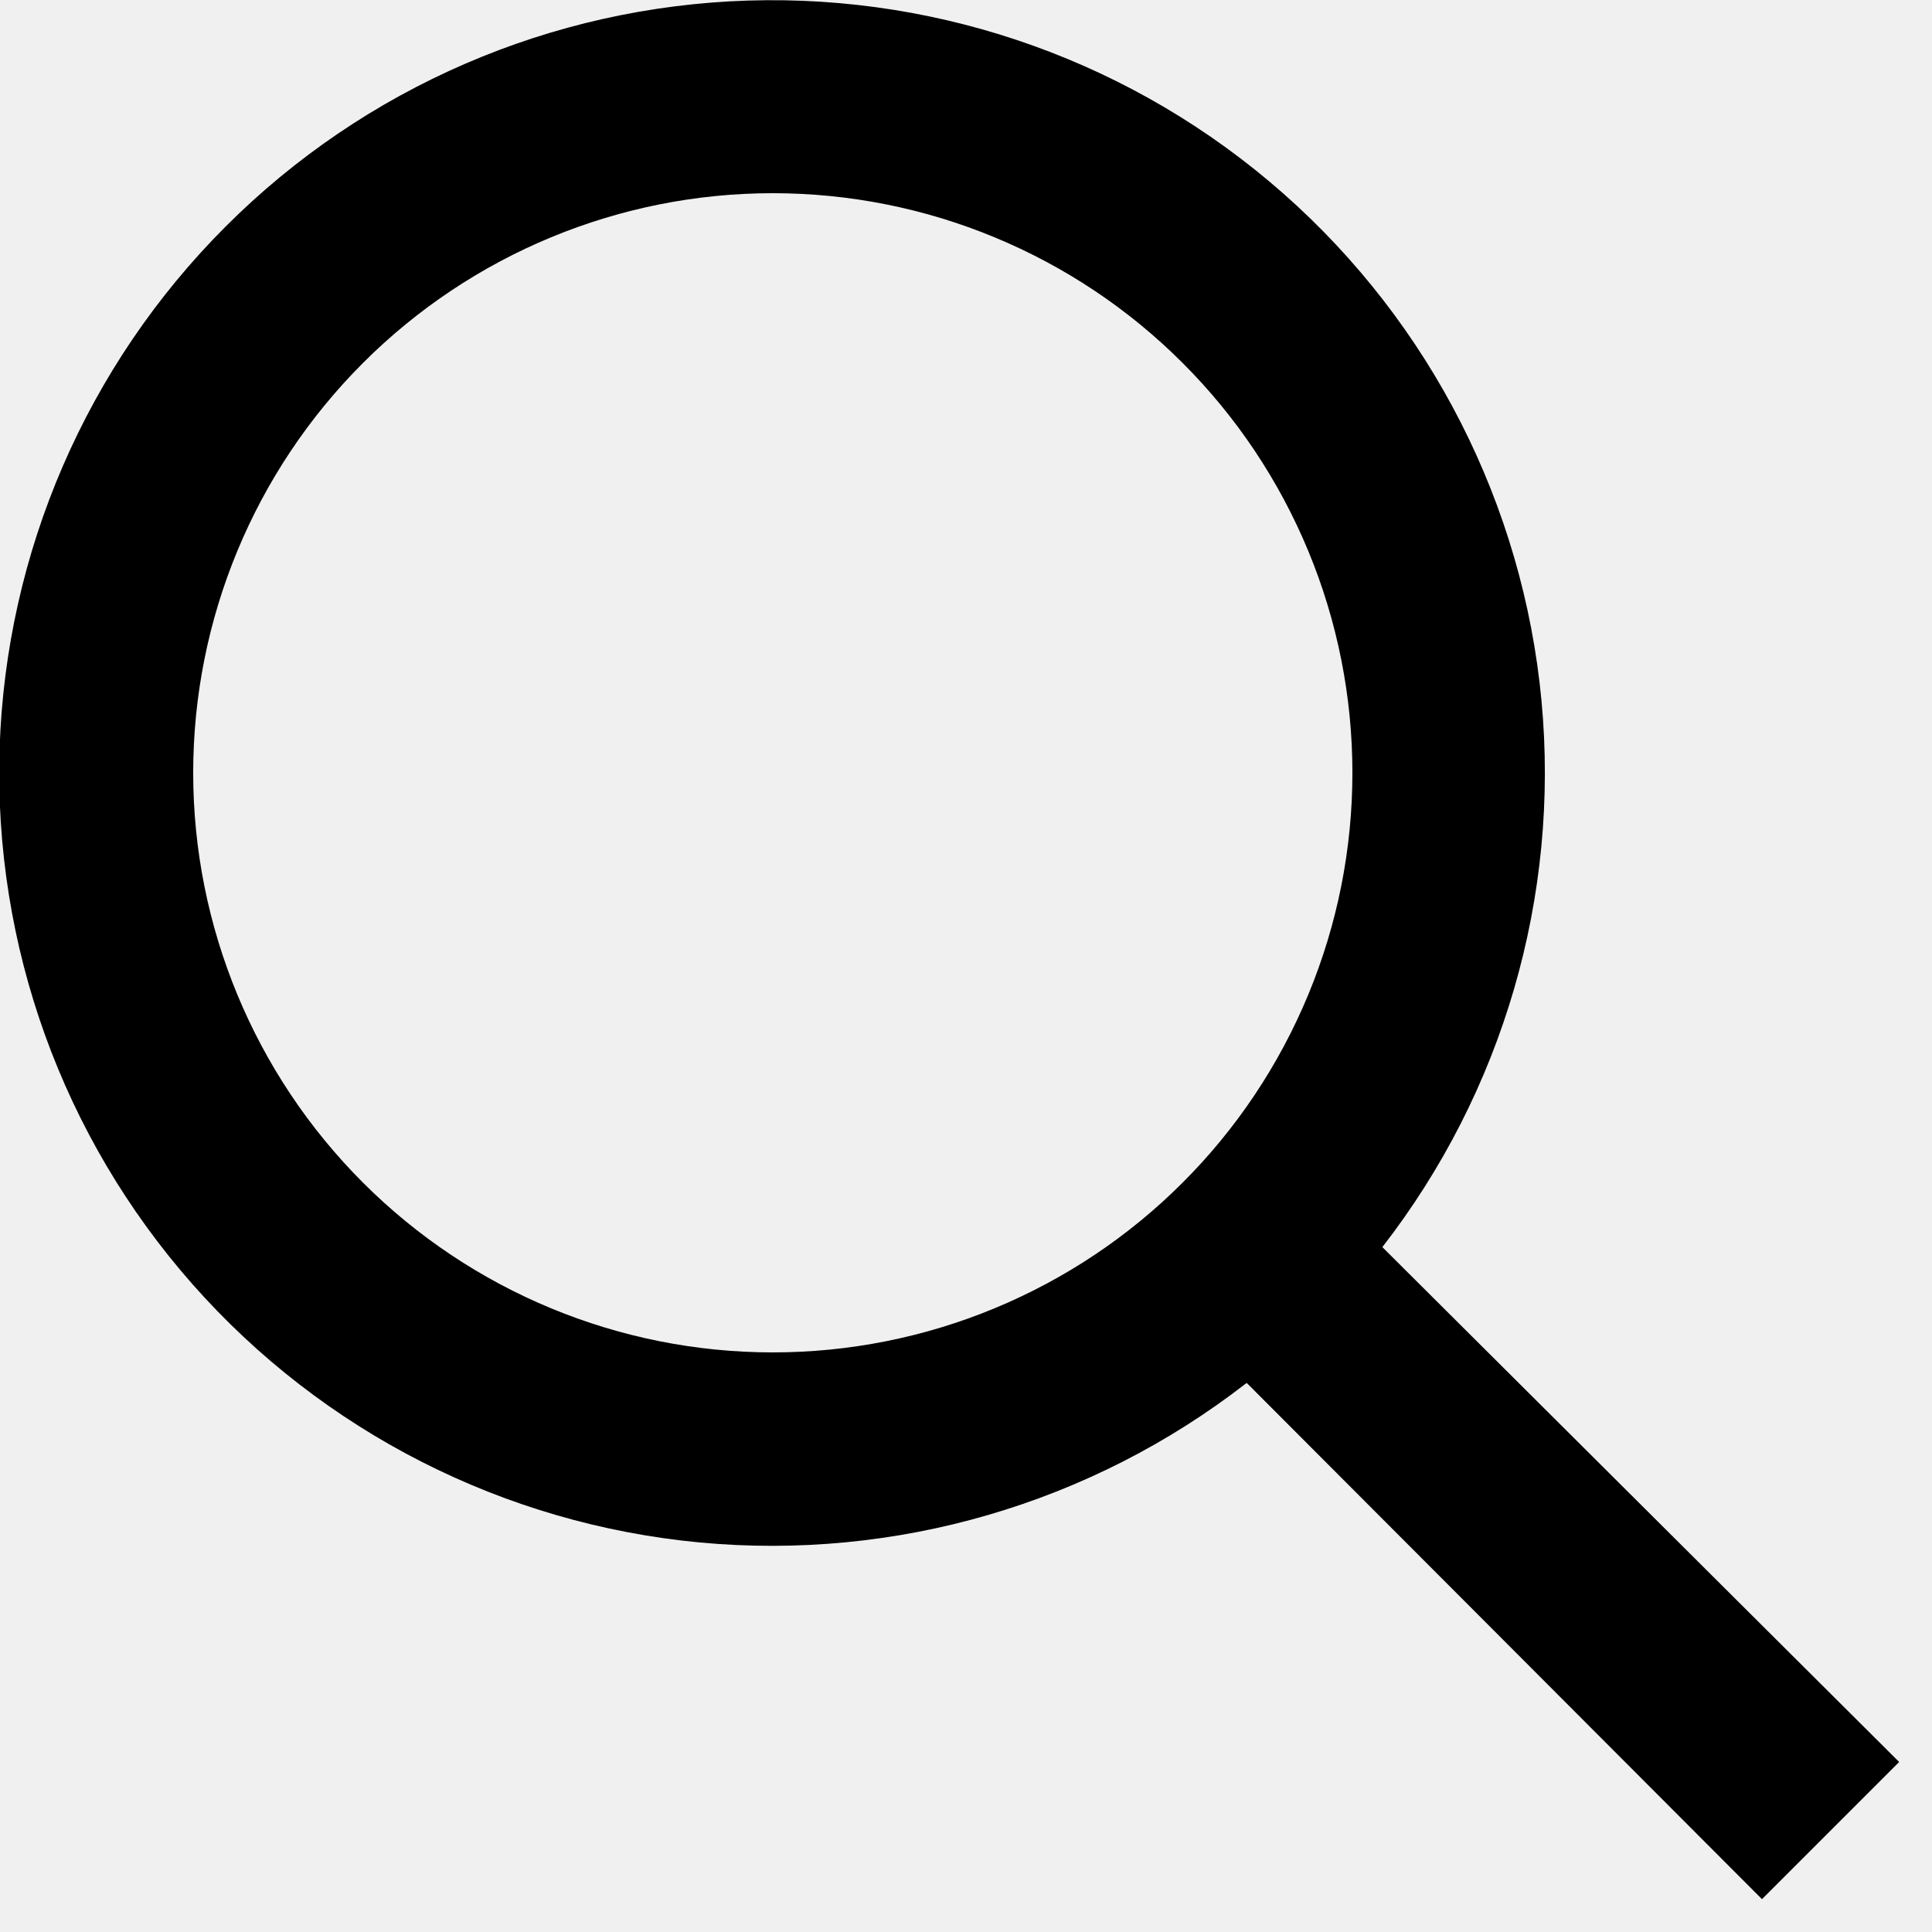
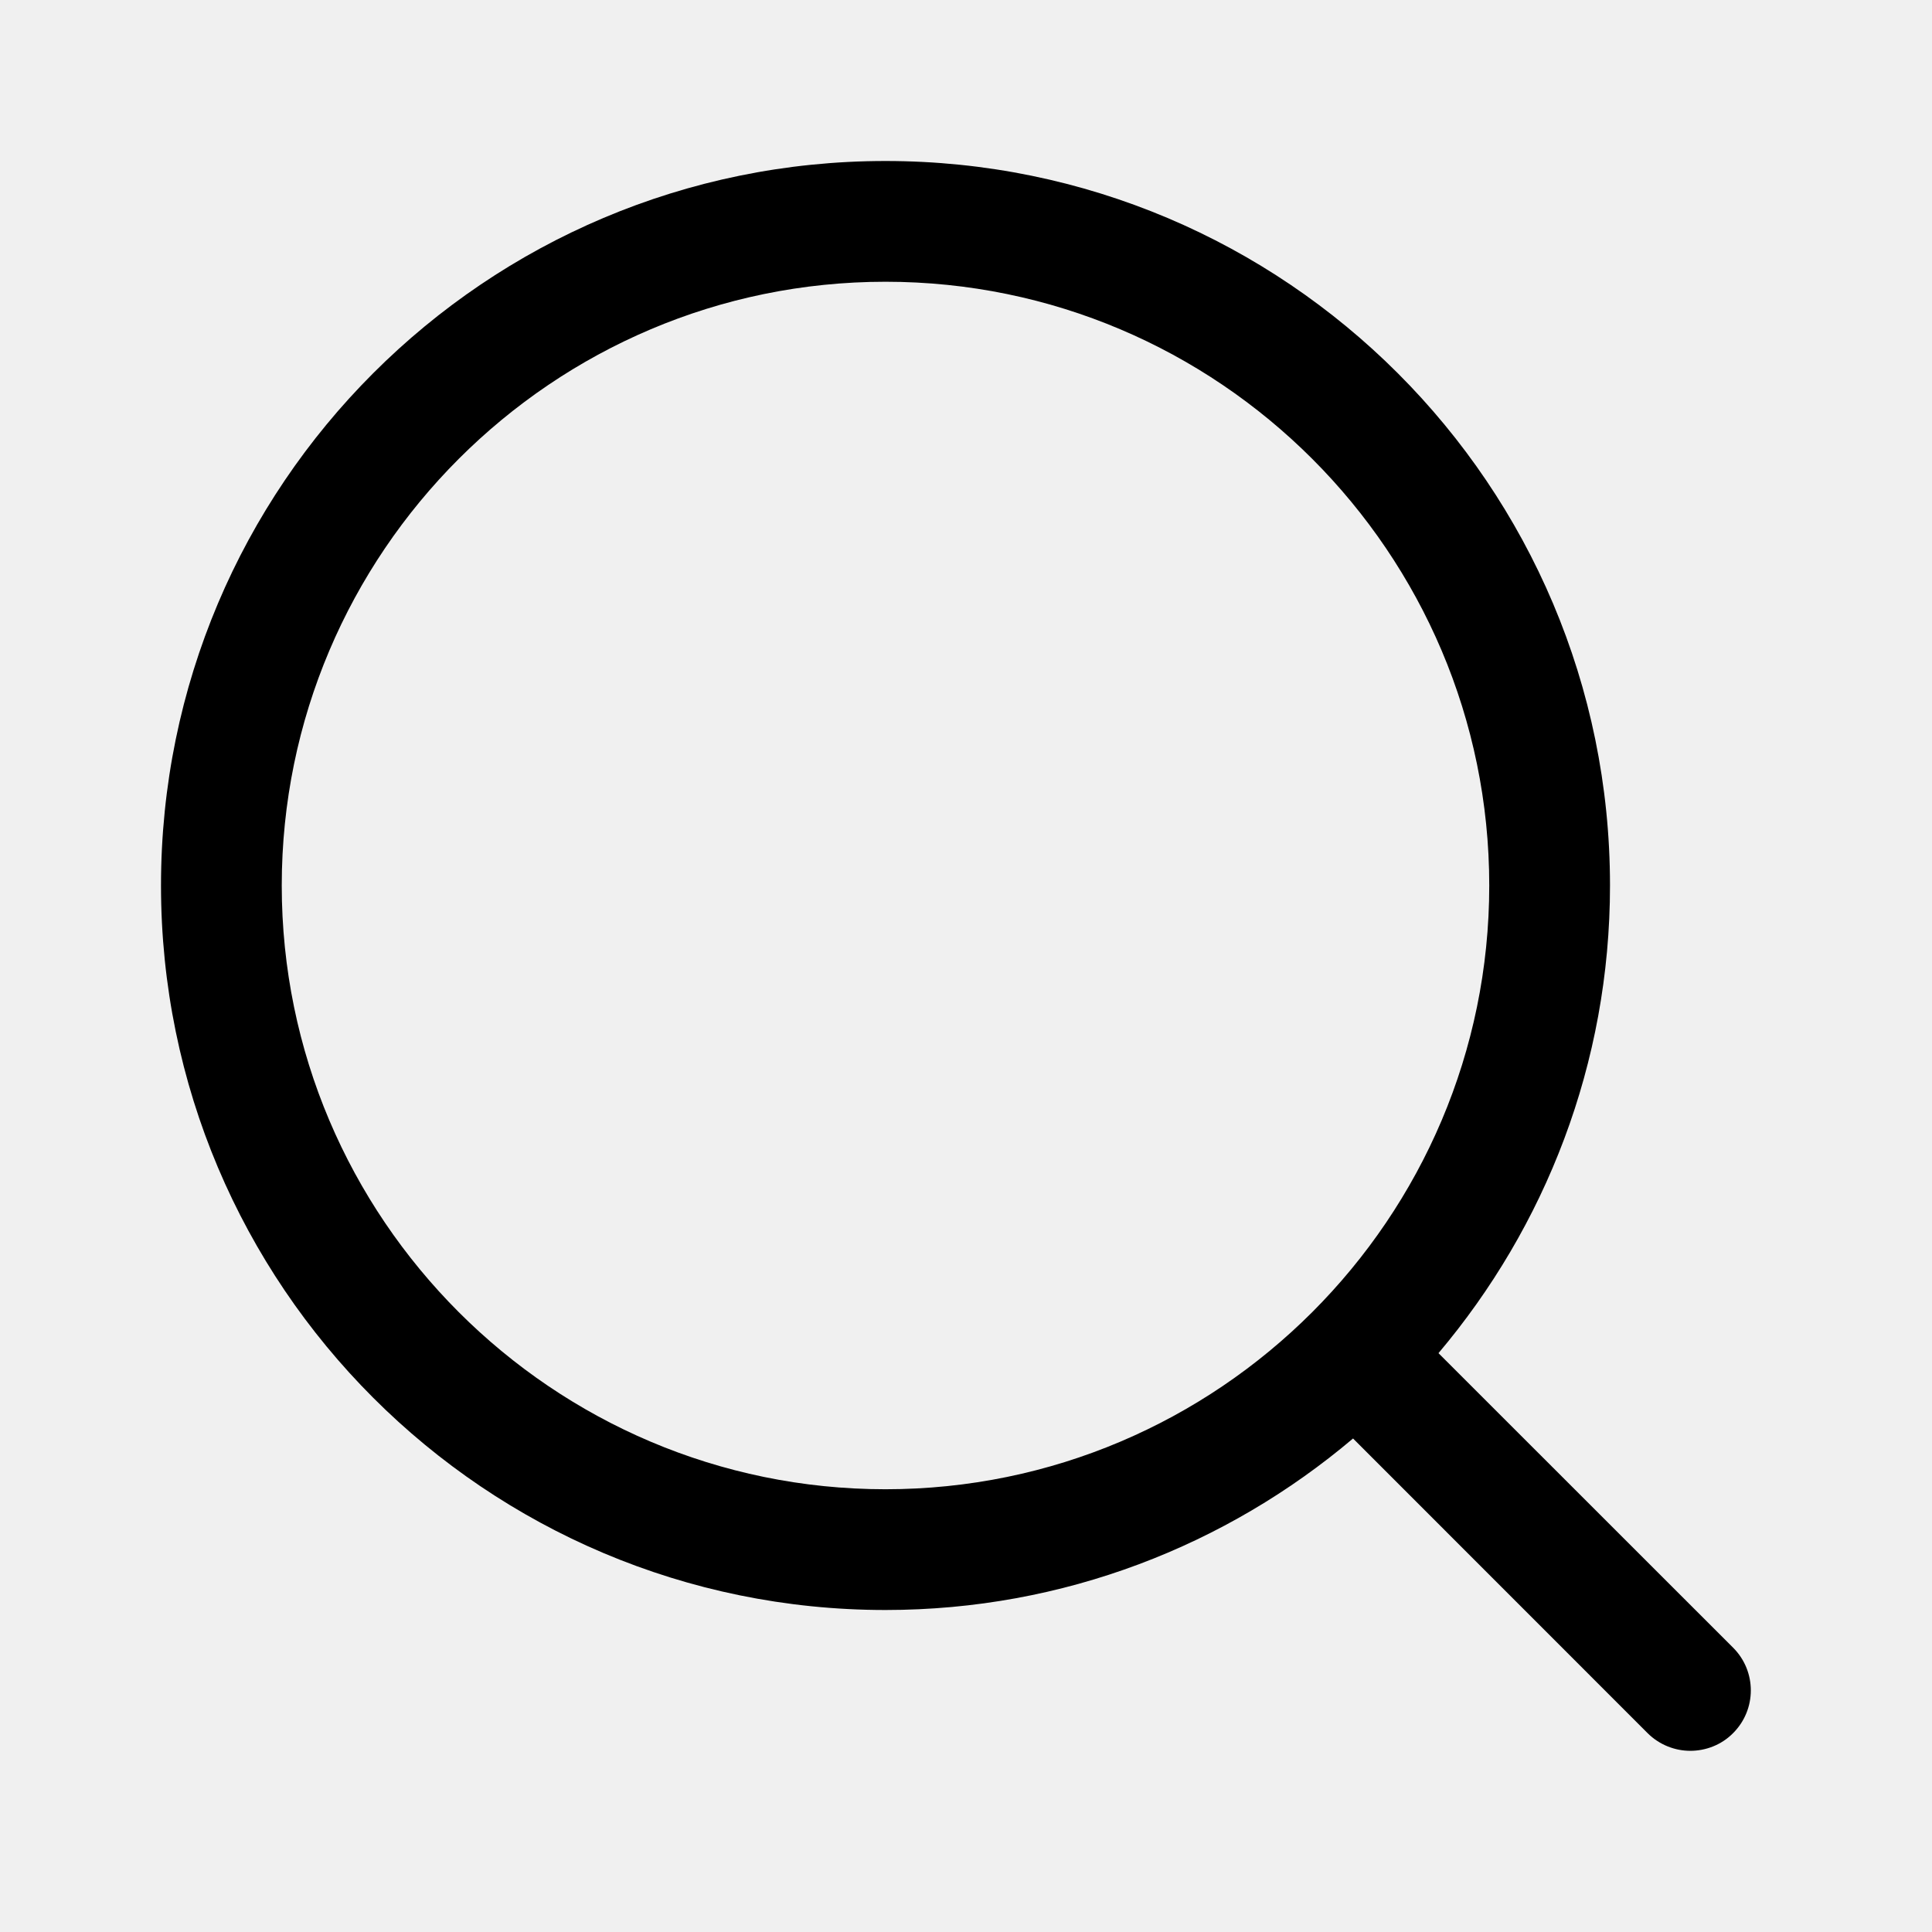
- <svg xmlns="http://www.w3.org/2000/svg" width="24" height="24" viewBox="0 0 24 24" fill="none">
-   <g clip-path="url(#clip0_17_216)">
-     <path d="M15.48 17.184C13.551 18.682 11.124 19.389 8.692 19.161C6.261 18.932 4.008 17.785 2.392 15.954C0.776 14.122 -0.081 11.744 -0.005 9.303C0.072 6.862 1.076 4.541 2.803 2.814C4.529 1.087 6.85 0.084 9.291 0.007C11.732 -0.069 14.11 0.788 15.942 2.404C17.773 4.02 18.92 6.273 19.149 8.704C19.377 11.136 18.67 13.563 17.172 15.492L23.592 21.888L21.888 23.592L15.492 17.184H15.48ZM9.6 16.8C10.546 16.8 11.482 16.614 12.355 16.252C13.229 15.89 14.023 15.36 14.691 14.691C15.36 14.023 15.89 13.229 16.252 12.355C16.614 11.482 16.8 10.546 16.8 9.6C16.8 8.654 16.614 7.718 16.252 6.845C15.89 5.971 15.36 5.177 14.691 4.509C14.023 3.84 13.229 3.31 12.355 2.948C11.482 2.586 10.546 2.4 9.6 2.4C7.69 2.4 5.859 3.159 4.509 4.509C3.159 5.859 2.4 7.69 2.4 9.6C2.4 11.51 3.159 13.341 4.509 14.691C5.859 16.041 7.69 16.8 9.6 16.8Z" fill="black" />
-   </g>
-   <defs>
-     <clipPath id="clip0_17_216">
-       <rect width="24" height="24" fill="white" />
-     </clipPath>
-   </defs>
+ <svg xmlns="http://www.w3.org/2000/svg" width="18" height="18" viewBox="0 0 18 18" fill="none">
+   <path d="M16.148 15.352L13.402 12.607C14.396 11.43 15 9.911 15 8.25C15 4.522 11.977 1.5 8.25 1.5C4.522 1.5 1.5 4.522 1.5 8.25C1.5 11.977 4.522 15 8.25 15C9.911 15 11.43 14.397 12.606 13.402L15.351 16.148C15.461 16.257 15.606 16.312 15.748 16.312C15.891 16.312 16.037 16.258 16.146 16.148C16.367 15.928 16.367 15.572 16.148 15.352V15.352ZM2.625 8.25C2.625 5.149 5.149 2.625 8.25 2.625C11.351 2.625 13.875 5.149 13.875 8.25C13.875 11.351 11.351 13.875 8.25 13.875C5.149 13.875 2.625 11.351 2.625 8.25Z" fill="black" />
</svg>
